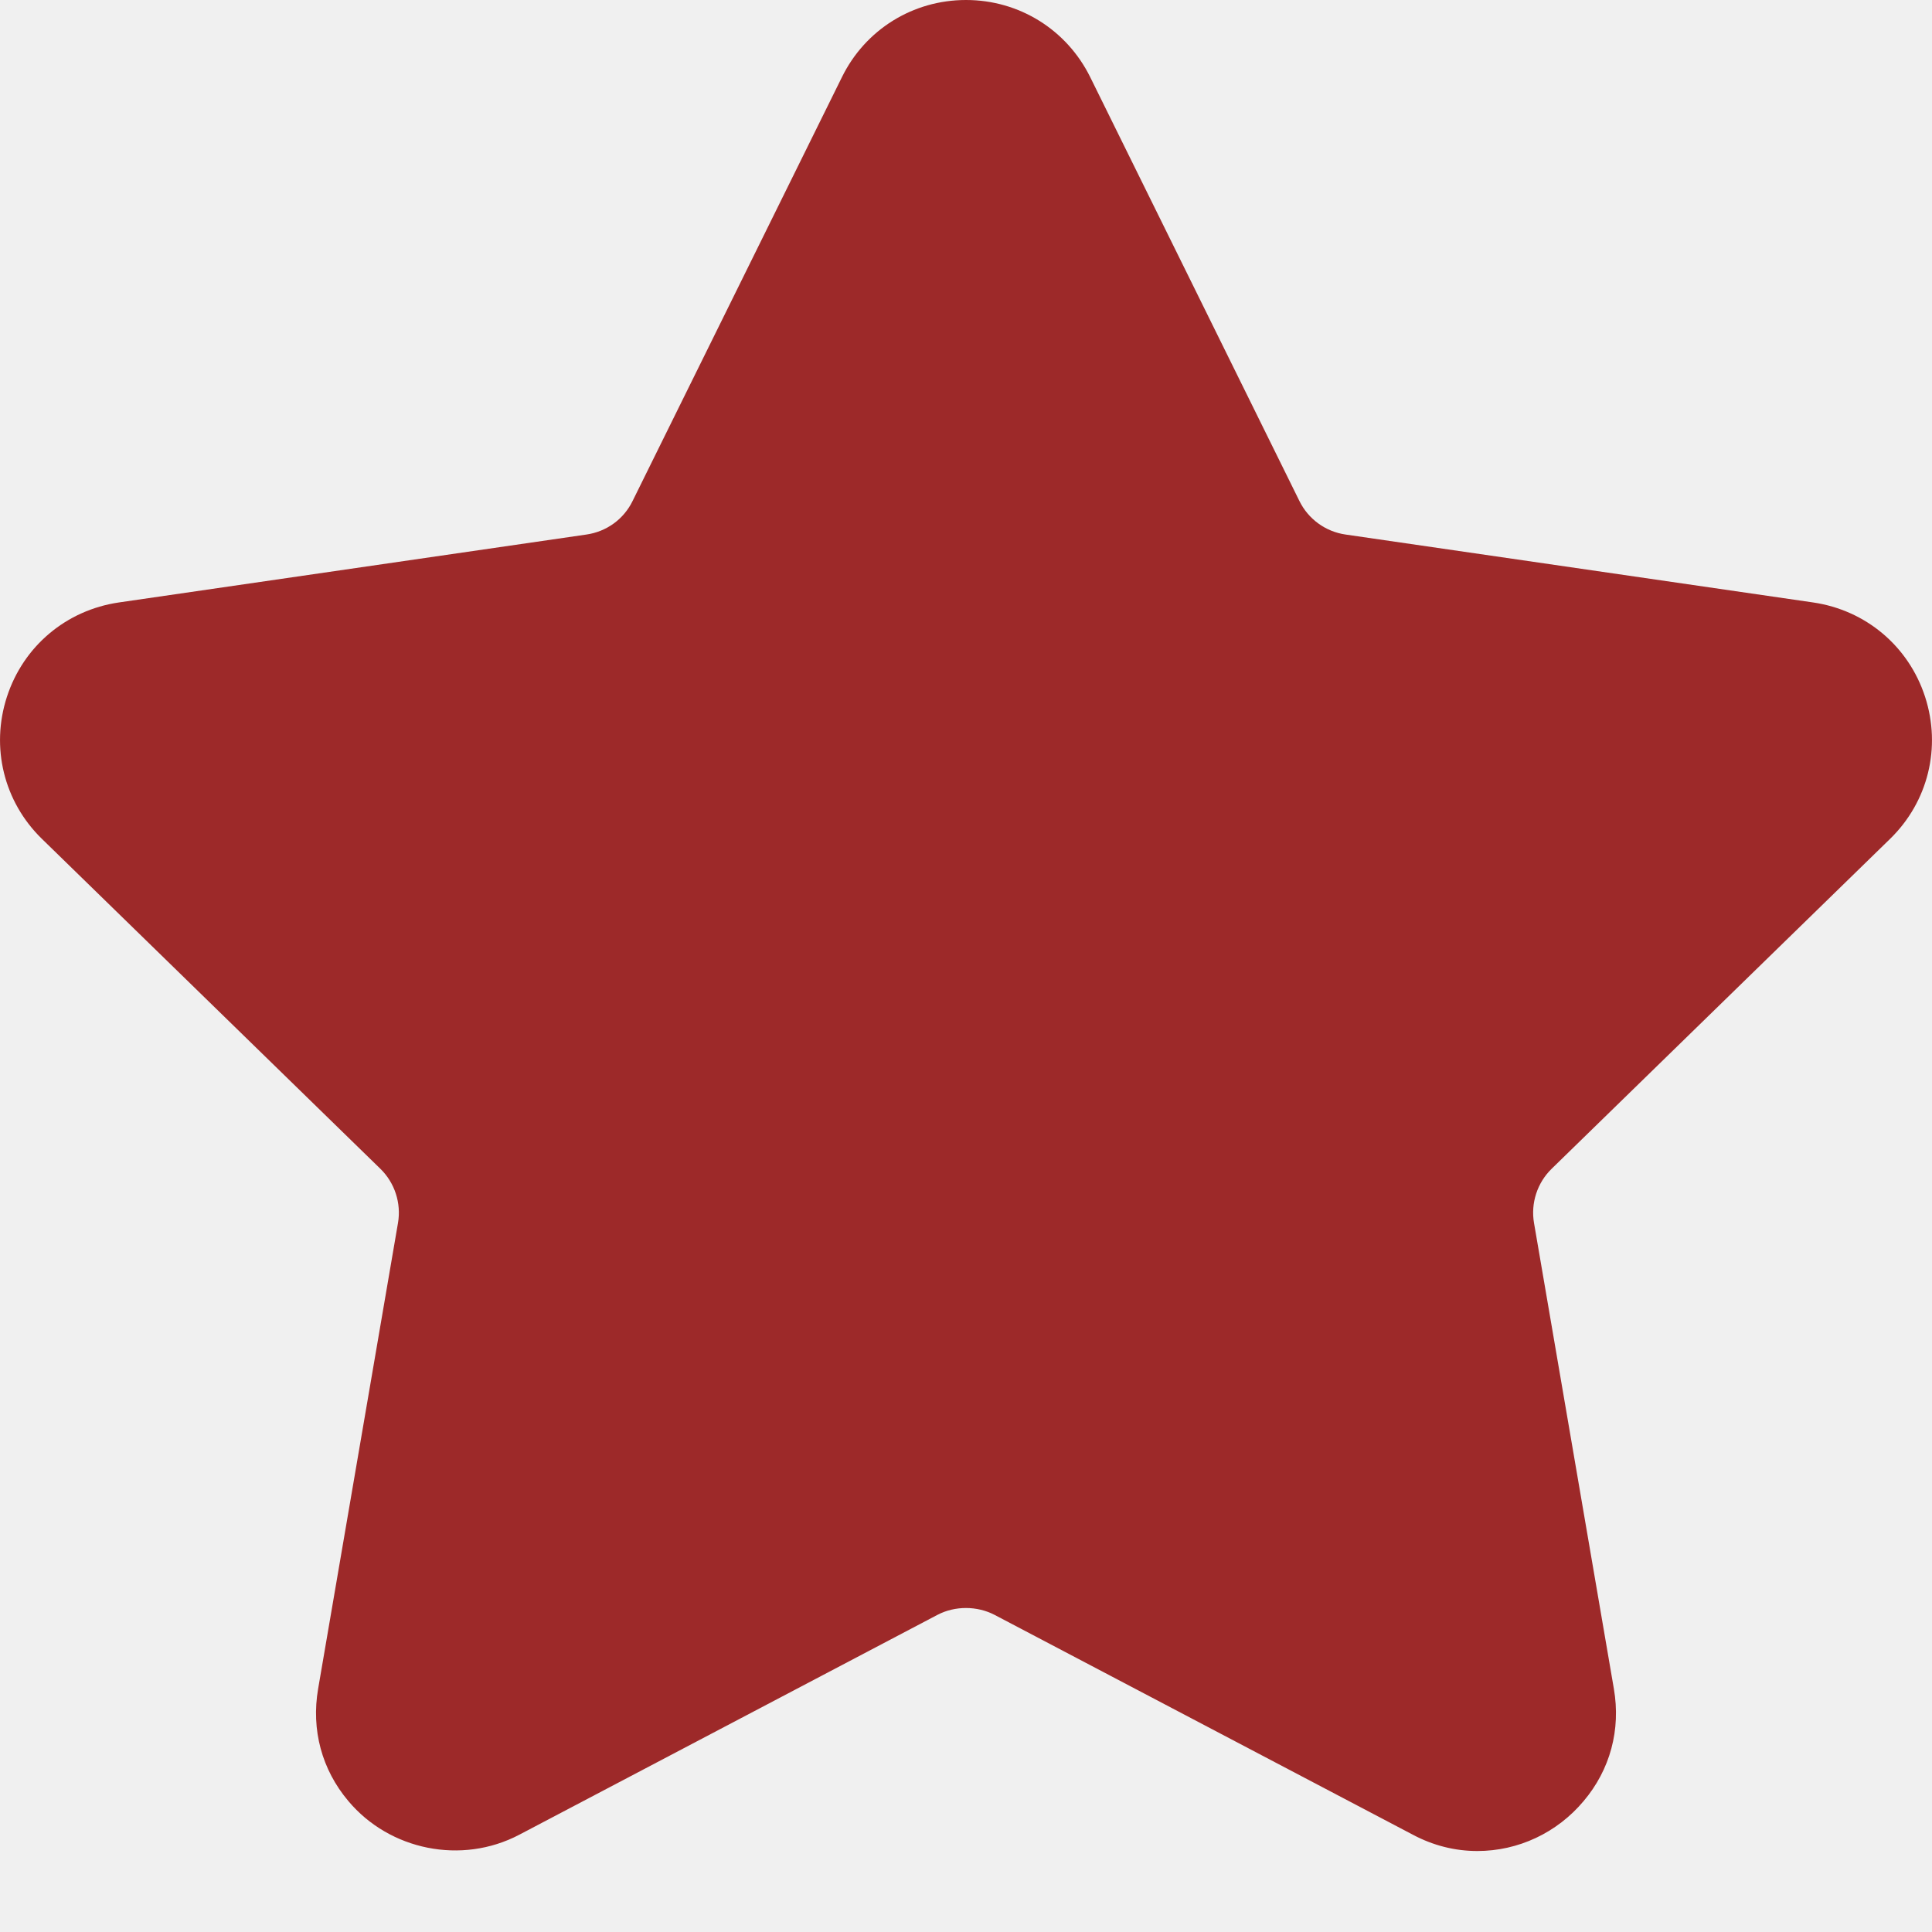
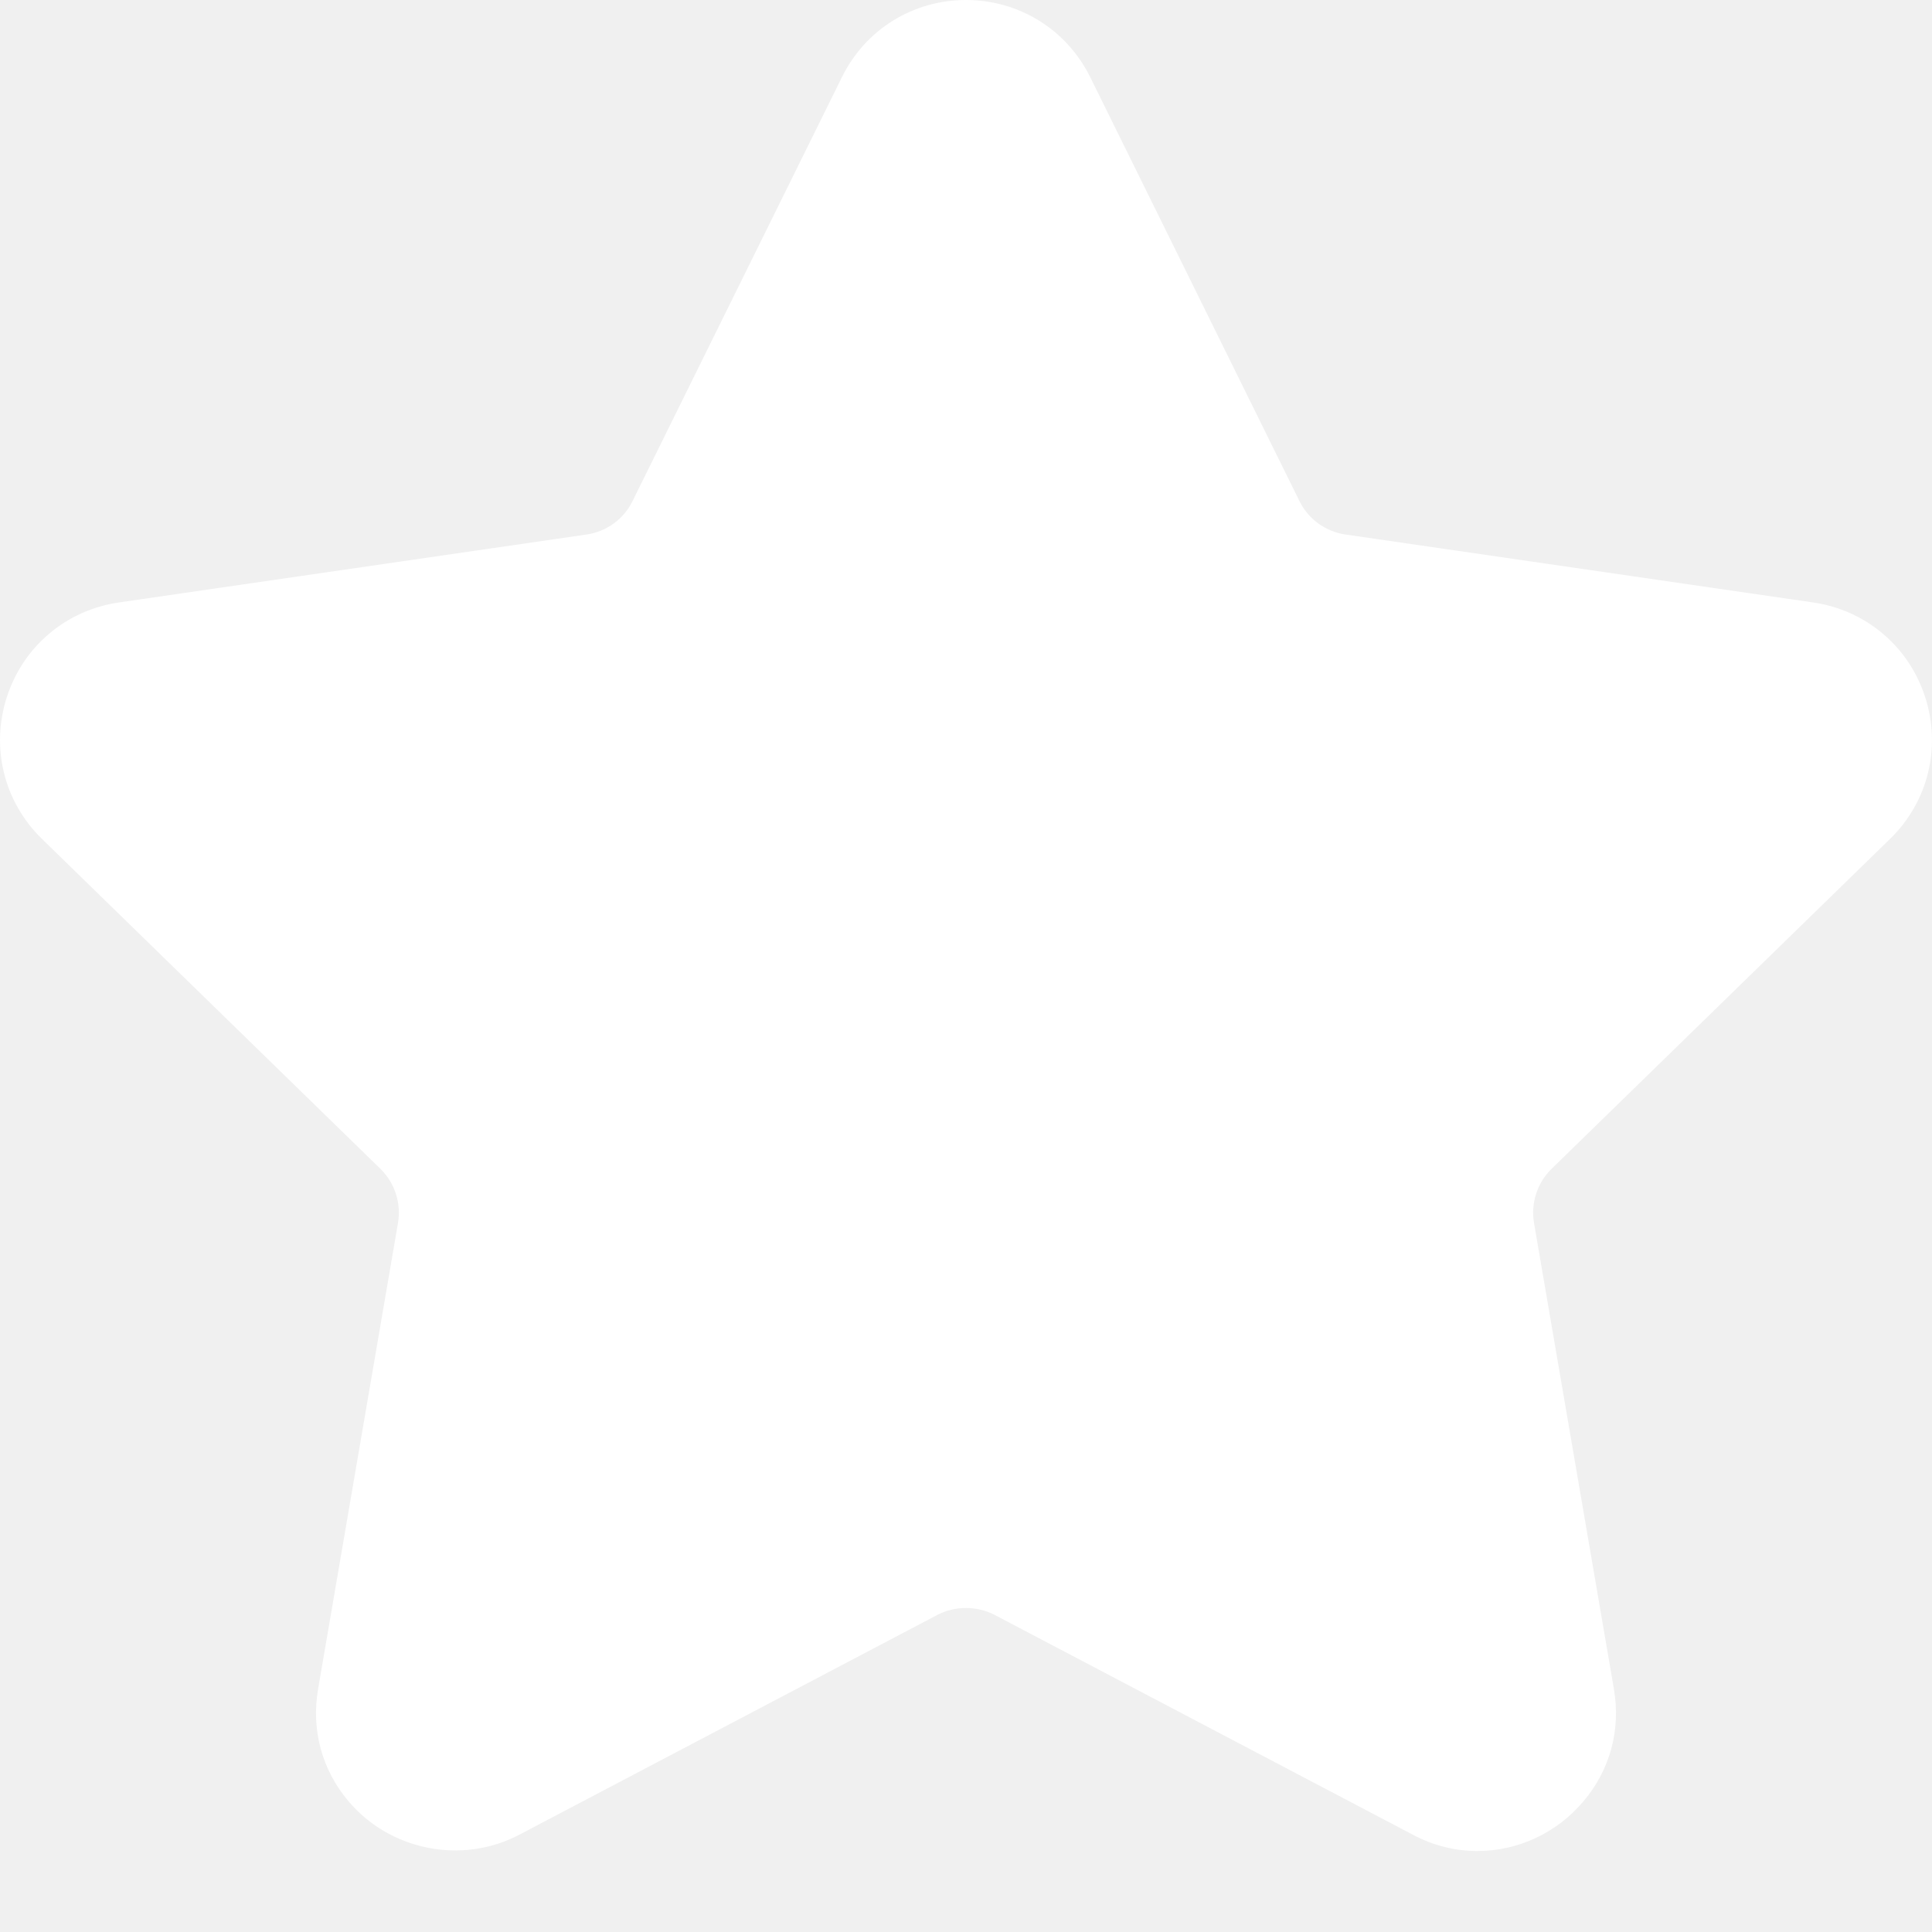
<svg xmlns="http://www.w3.org/2000/svg" width="12" height="12" viewBox="0 0 12 12" fill="none">
-   <path d="M11.74 5.21C11.976 4.98 12.059 4.642 11.957 4.328C11.855 4.014 11.589 3.79 11.262 3.742L8.357 3.32C8.233 3.302 8.126 3.224 8.071 3.112L6.772 0.48C6.626 0.184 6.33 0 6 0C5.67 0 5.374 0.184 5.229 0.48L3.929 3.112C3.874 3.225 3.767 3.302 3.643 3.32L0.738 3.742C0.411 3.79 0.145 4.014 0.043 4.328C-0.059 4.642 0.024 4.98 0.26 5.21L2.363 7.26C2.452 7.347 2.493 7.473 2.472 7.596L1.976 10.489C1.932 10.744 1.999 10.992 2.164 11.187C2.42 11.492 2.867 11.584 3.225 11.396L5.823 10.03C5.932 9.973 6.069 9.974 6.177 10.03L8.776 11.396C8.902 11.463 9.037 11.497 9.176 11.497C9.43 11.497 9.671 11.384 9.836 11.187C10.001 10.992 10.068 10.744 10.024 10.489L9.528 7.596C9.507 7.473 9.548 7.347 9.637 7.26L11.74 5.21Z" fill="#9D2929" />
+   <path d="M11.74 5.21C11.976 4.98 12.059 4.642 11.957 4.328C11.855 4.014 11.589 3.79 11.262 3.742L8.357 3.32C8.233 3.302 8.126 3.224 8.071 3.112L6.772 0.48C6.626 0.184 6.33 0 6 0C5.67 0 5.374 0.184 5.229 0.48L3.929 3.112C3.874 3.225 3.767 3.302 3.643 3.32L0.738 3.742C0.411 3.79 0.145 4.014 0.043 4.328C-0.059 4.642 0.024 4.98 0.26 5.21L2.363 7.26C2.452 7.347 2.493 7.473 2.472 7.596L1.976 10.489C1.932 10.744 1.999 10.992 2.164 11.187C2.42 11.492 2.867 11.584 3.225 11.396L5.823 10.03C5.932 9.973 6.069 9.974 6.177 10.03L8.776 11.396C8.902 11.463 9.037 11.497 9.176 11.497C9.43 11.497 9.671 11.384 9.836 11.187C10.001 10.992 10.068 10.744 10.024 10.489L9.528 7.596C9.507 7.473 9.548 7.347 9.637 7.26L11.74 5.21Z" fill="#ffffff" />
</svg>
